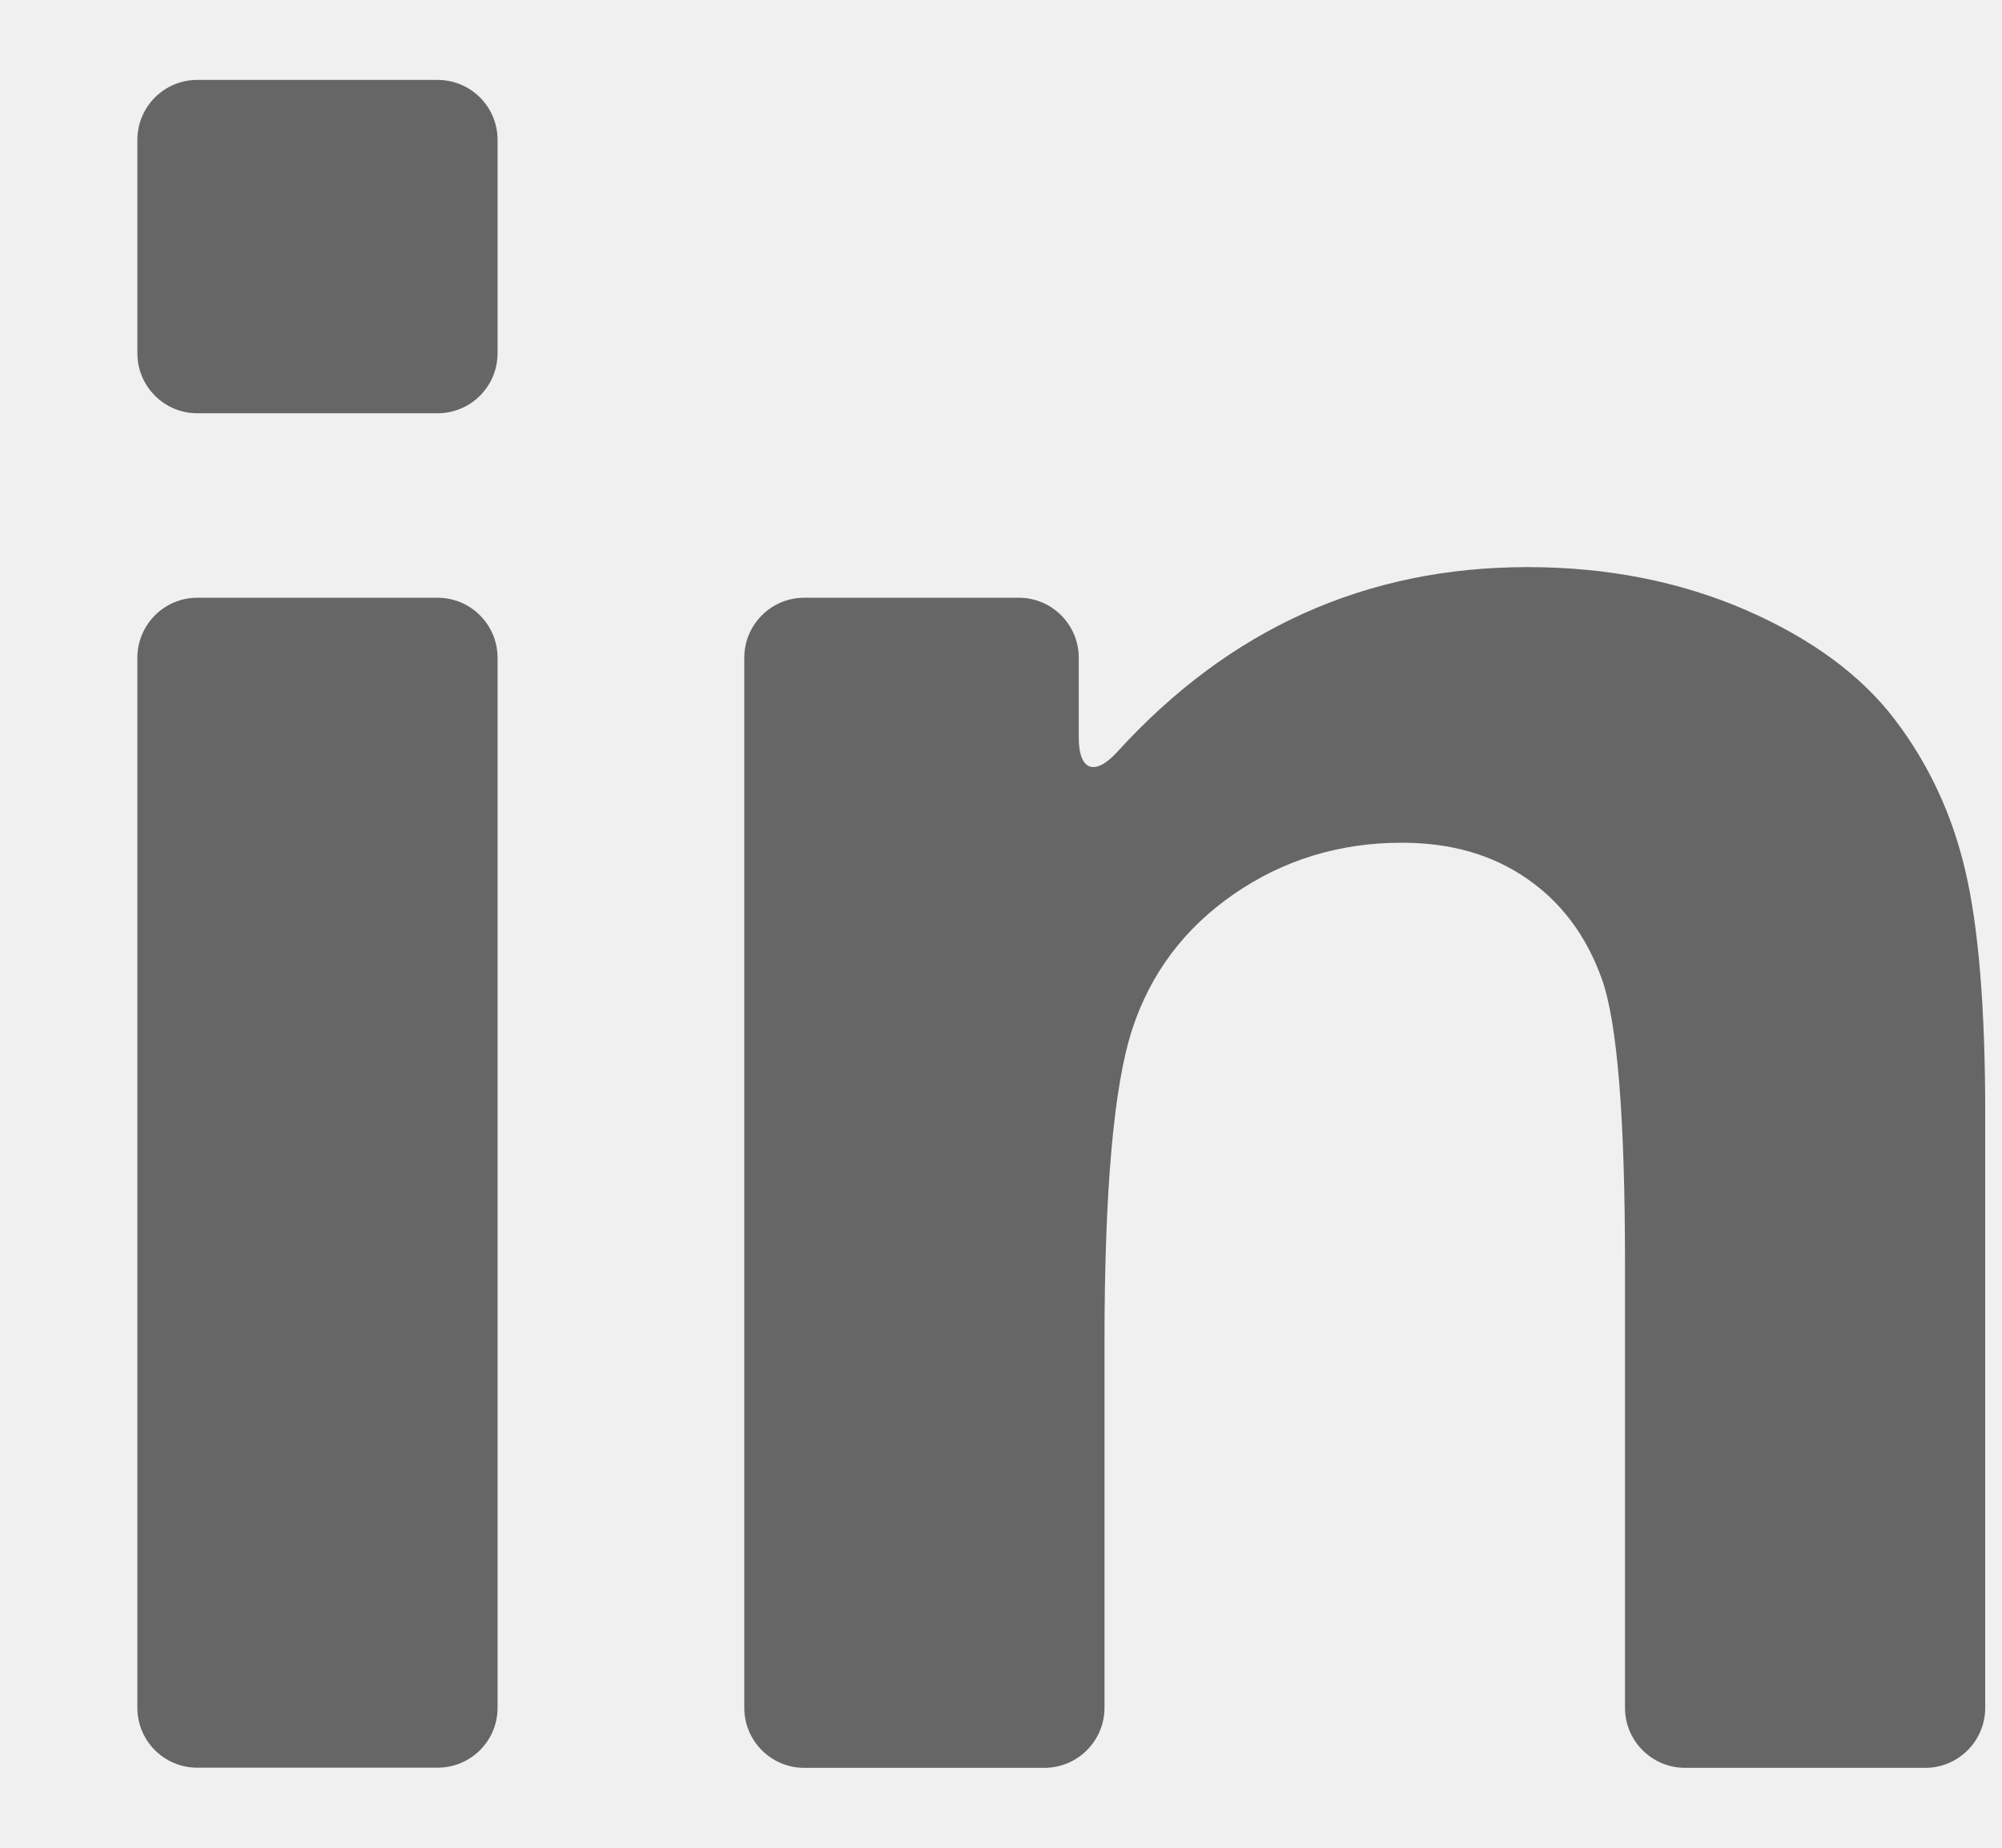
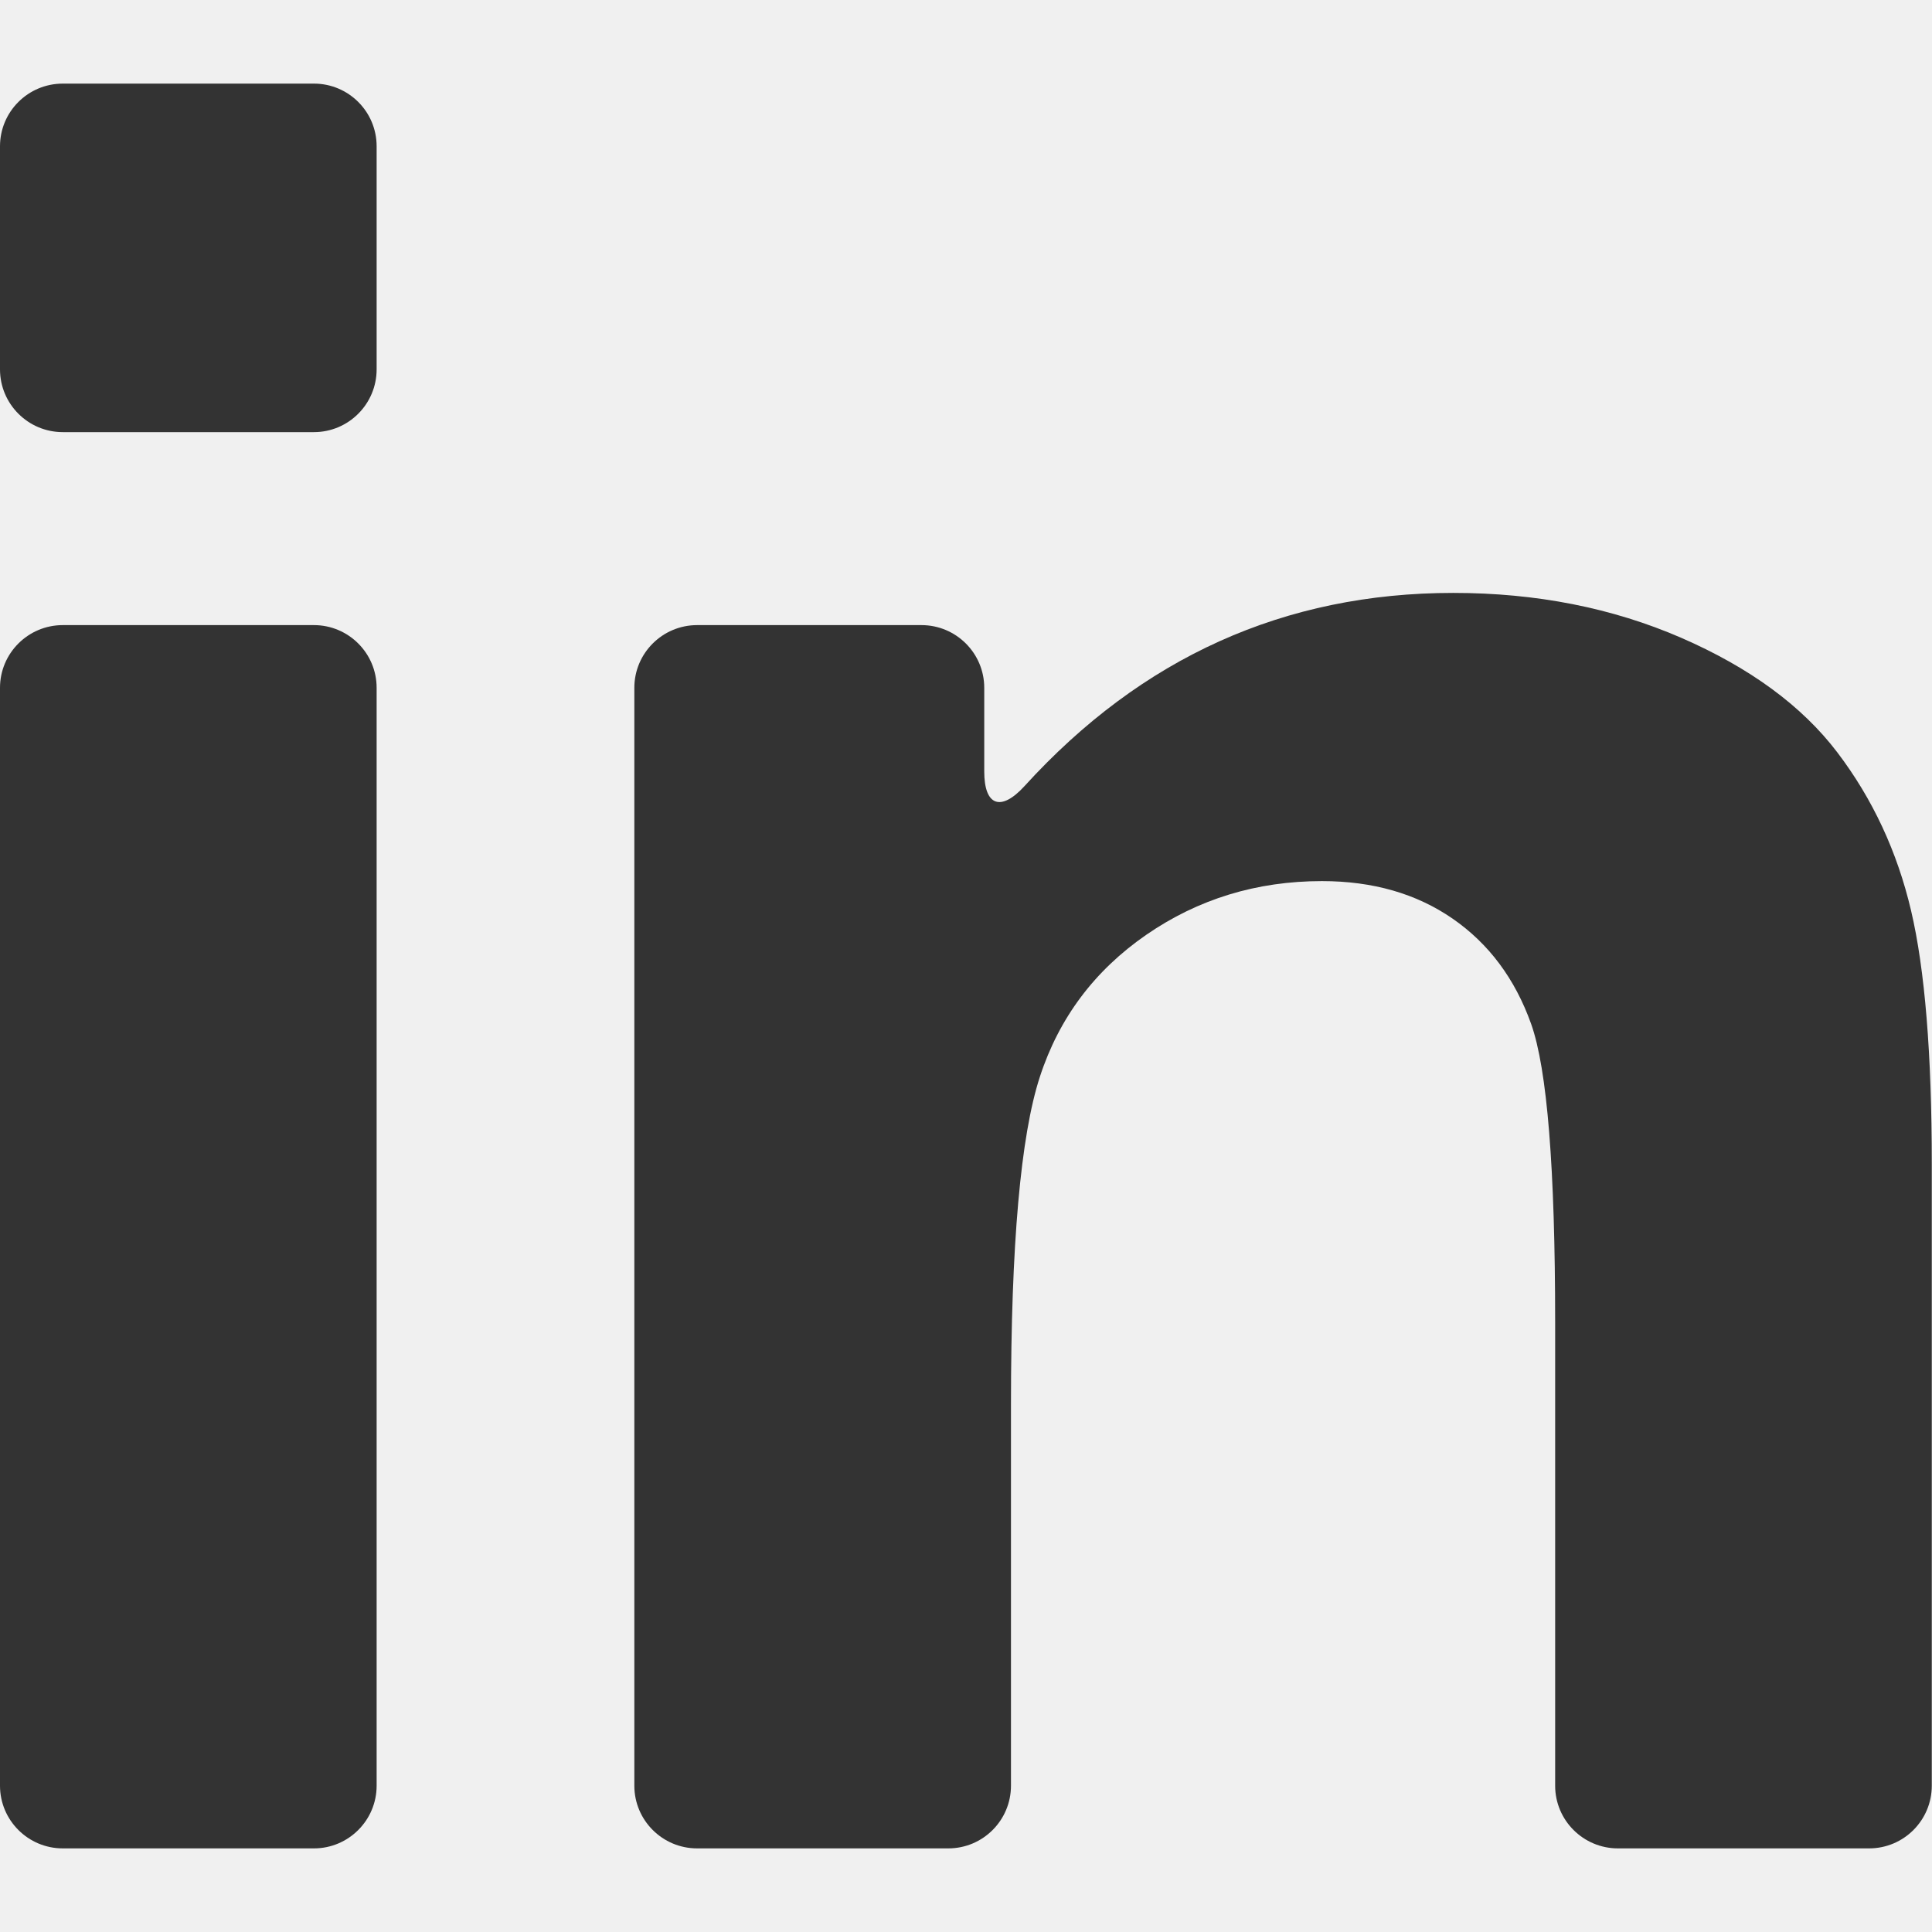
- <svg xmlns="http://www.w3.org/2000/svg" width="13" height="12" viewBox="0 0 13 12" fill="none">
-   <g clip-path="url(#clip0_401_5386)">
-     <path d="M1.281 11.48H2.841C3.057 11.48 3.231 11.306 3.231 11.091V4.272C3.231 4.057 3.057 3.882 2.841 3.882H1.281C1.066 3.882 0.892 4.057 0.892 4.272V11.091C0.892 11.306 1.066 11.48 1.281 11.48Z" fill="#666666" />
-     <path d="M1.281 2.684H2.841C3.057 2.684 3.231 2.509 3.231 2.294V0.909C3.231 0.693 3.057 0.519 2.841 0.519H1.281C1.066 0.519 0.892 0.693 0.892 0.909V2.294C0.892 2.509 1.066 2.684 1.281 2.684Z" fill="#666666" />
-     <path d="M12.304 4.673C12.085 4.385 11.762 4.147 11.335 3.961C10.907 3.776 10.435 3.683 9.919 3.683C8.871 3.683 7.983 4.083 7.256 4.882C7.111 5.042 7.005 5.007 7.005 4.792V4.272C7.005 4.057 6.831 3.882 6.616 3.882H5.222C5.007 3.882 4.833 4.057 4.833 4.272V11.091C4.833 11.306 5.007 11.481 5.222 11.481H6.782C6.997 11.481 7.172 11.306 7.172 11.091V8.72C7.172 7.732 7.232 7.054 7.351 6.688C7.47 6.322 7.691 6.028 8.013 5.806C8.335 5.584 8.698 5.473 9.103 5.473C9.42 5.473 9.69 5.55 9.915 5.706C10.14 5.861 10.302 6.079 10.402 6.359C10.502 6.64 10.552 7.257 10.552 8.212V11.091C10.552 11.306 10.726 11.481 10.942 11.481H12.502C12.717 11.481 12.891 11.306 12.891 11.091V7.229C12.891 6.547 12.848 6.022 12.762 5.656C12.677 5.29 12.524 4.962 12.304 4.673Z" fill="#666666" />
+ <svg xmlns="http://www.w3.org/2000/svg" width="18" height="18" viewBox="0 0 18 18" fill="none">
+   <g clip-path="url(#clip0_482_14)">
+     <path d="M0.585 17.221H2.925C3.247 17.221 3.509 16.959 3.509 16.637V6.408C3.509 6.086 3.247 5.824 2.925 5.824H0.585C0.262 5.824 0 6.086 0 6.408V16.637C0 16.959 0.262 17.221 0.585 17.221Z" fill="#333333" />
+     <path d="M0.585 4.026H2.925C3.247 4.026 3.509 3.764 3.509 3.441V1.363C3.509 1.04 3.247 0.779 2.925 0.779H0.585C0.262 0.779 0 1.04 0 1.363V3.441C0 3.764 0.262 4.026 0.585 4.026Z" fill="#333333" />
+     <path d="M17.118 7.01C16.789 6.577 16.304 6.221 15.663 5.942C15.022 5.664 14.315 5.524 13.54 5.524C11.969 5.524 10.637 6.124 9.545 7.324C9.327 7.563 9.17 7.511 9.17 7.188V6.408C9.17 6.086 8.908 5.824 8.585 5.824H6.495C6.172 5.824 5.91 6.086 5.91 6.408V16.637C5.91 16.959 6.172 17.221 6.495 17.221H8.835C9.158 17.221 9.419 16.959 9.419 16.637V13.08C9.419 11.598 9.509 10.582 9.688 10.033C9.867 9.483 10.198 9.042 10.68 8.709C11.163 8.376 11.709 8.209 12.316 8.209C12.791 8.209 13.197 8.326 13.534 8.559C13.871 8.792 14.115 9.119 14.265 9.539C14.415 9.96 14.489 10.886 14.489 12.318V16.637C14.489 16.959 14.751 17.221 15.074 17.221H17.414C17.737 17.221 17.998 16.959 17.998 16.637V10.844C17.998 9.82 17.934 9.033 17.805 8.484C17.676 7.935 17.447 7.443 17.118 7.01Z" fill="#333333" />
  </g>
  <defs>
-     <clipPath id="clip0_401_5386">
-       <rect width="12" height="12" fill="white" transform="translate(0.891602)" />
+     <clipPath id="clip0_482_14">
+       <rect width="18" height="18" fill="white" />
    </clipPath>
  </defs>
</svg>
